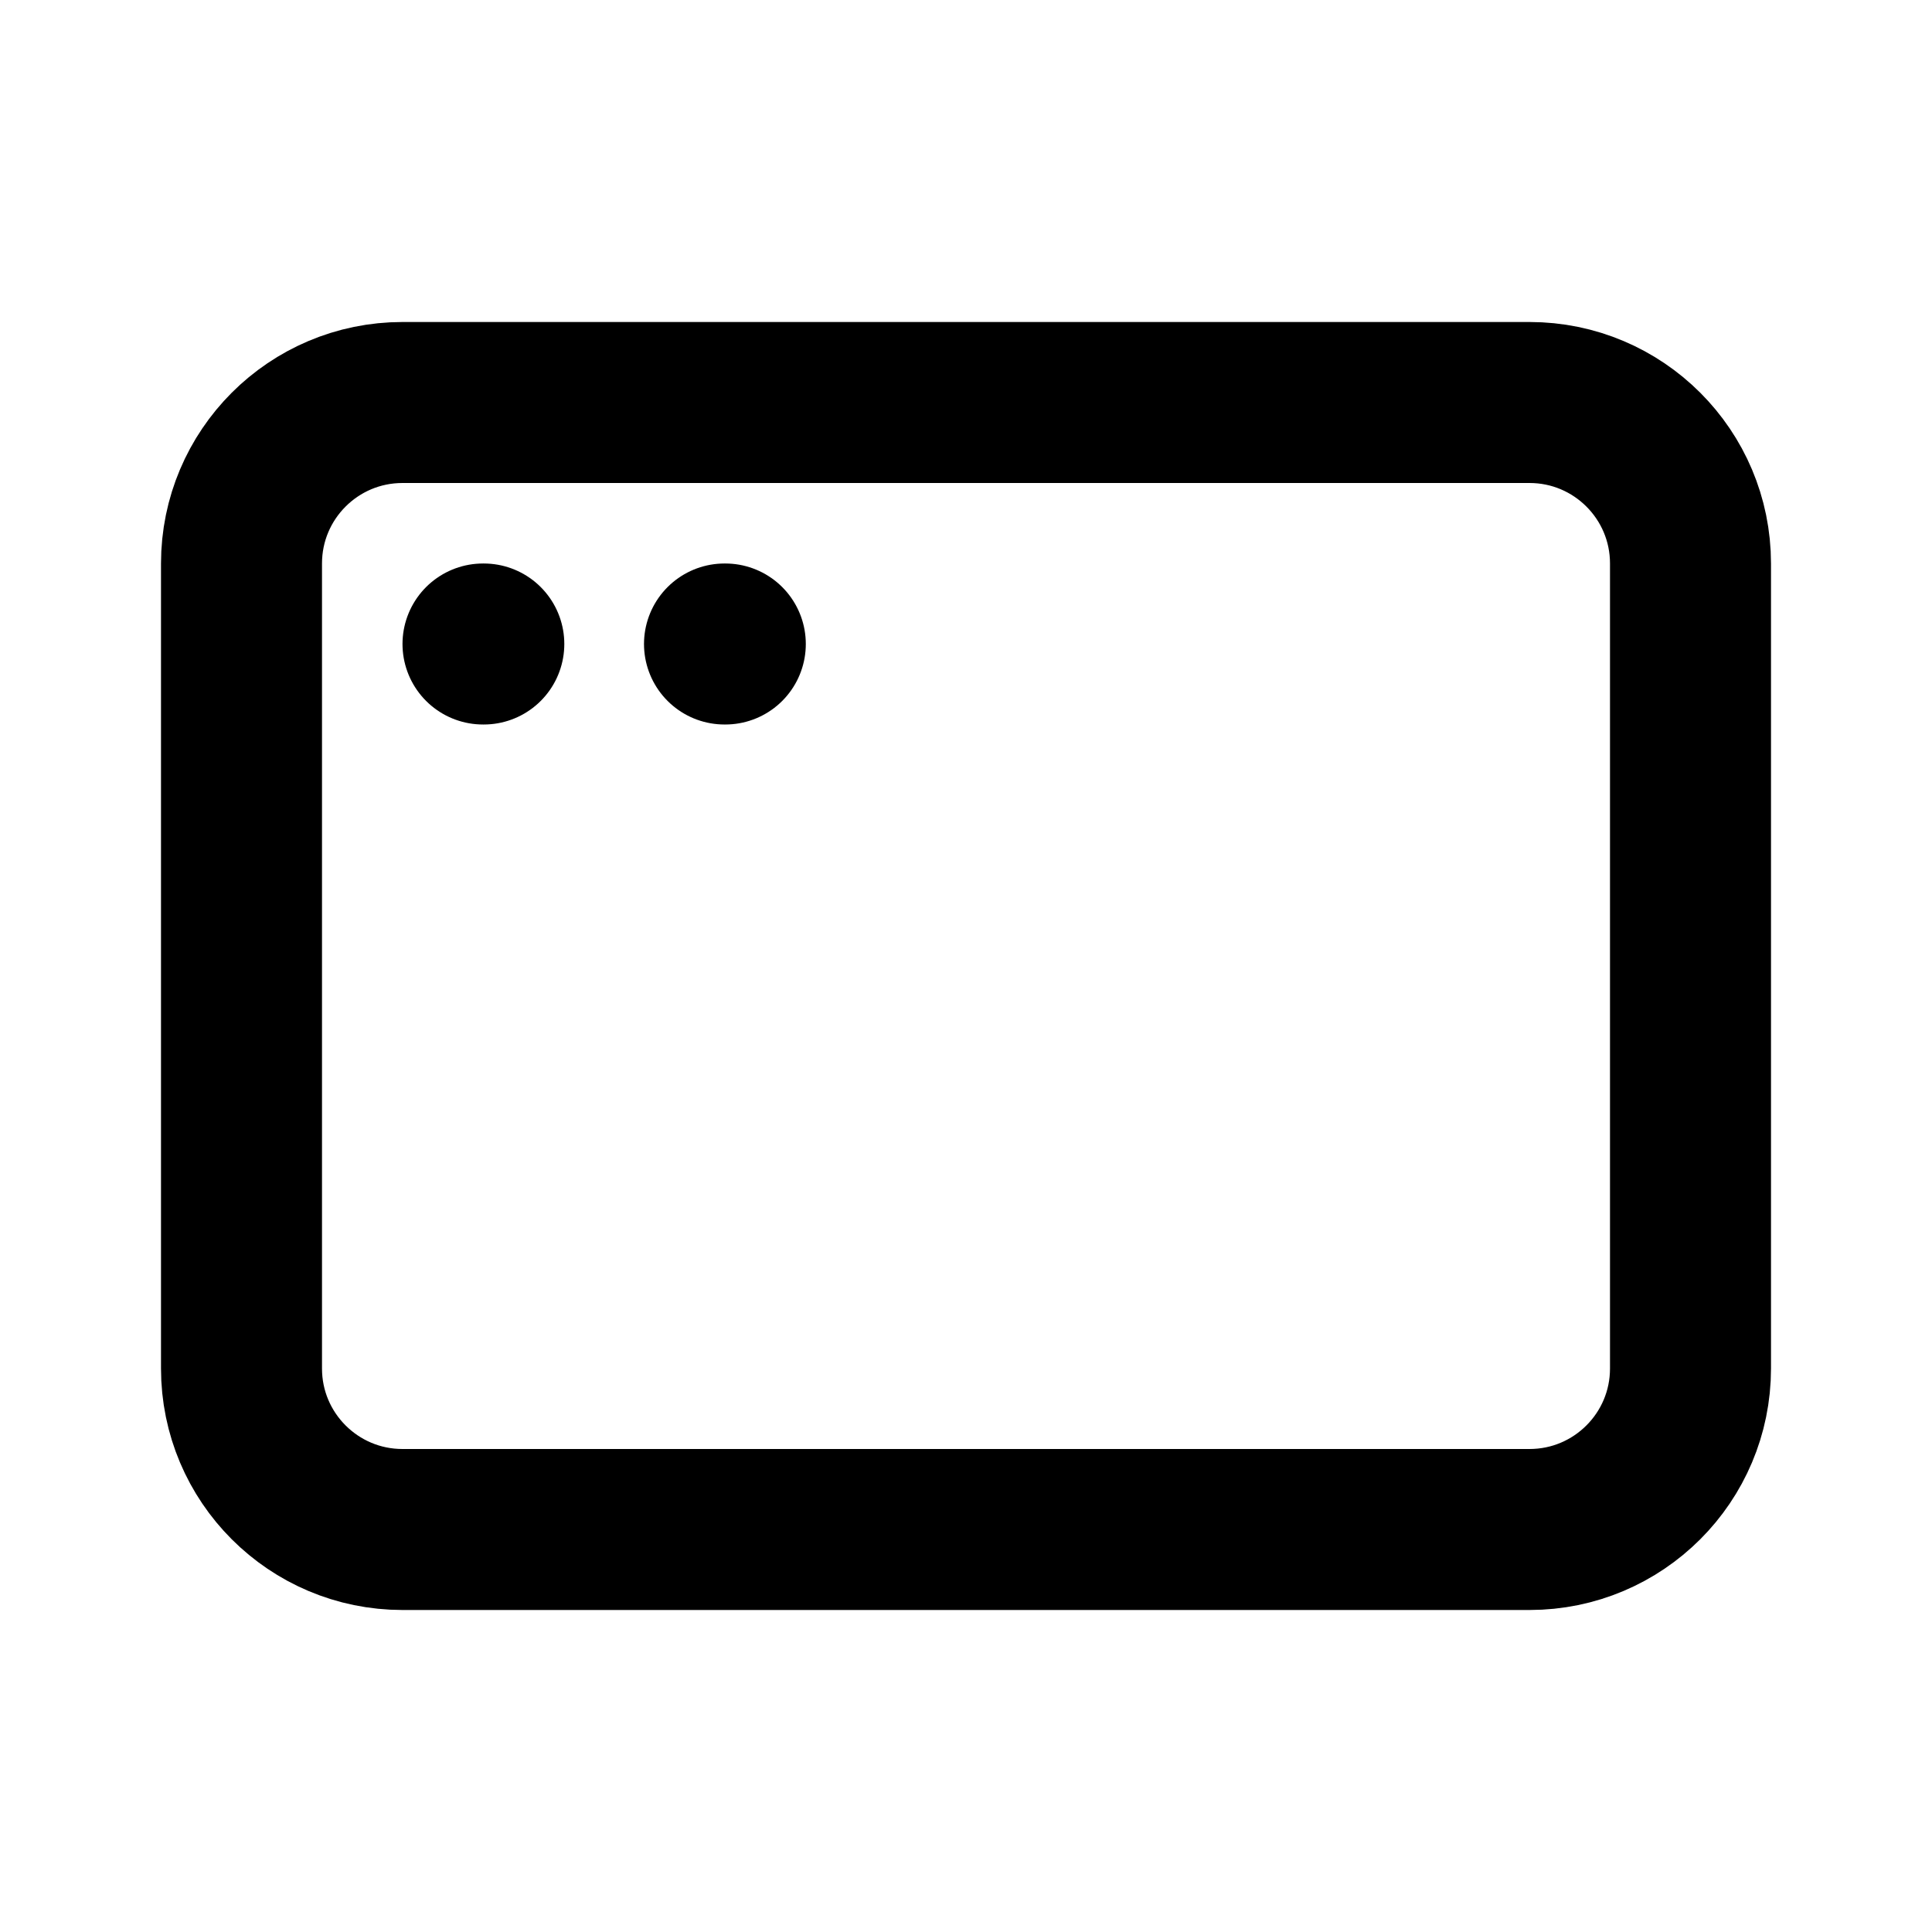
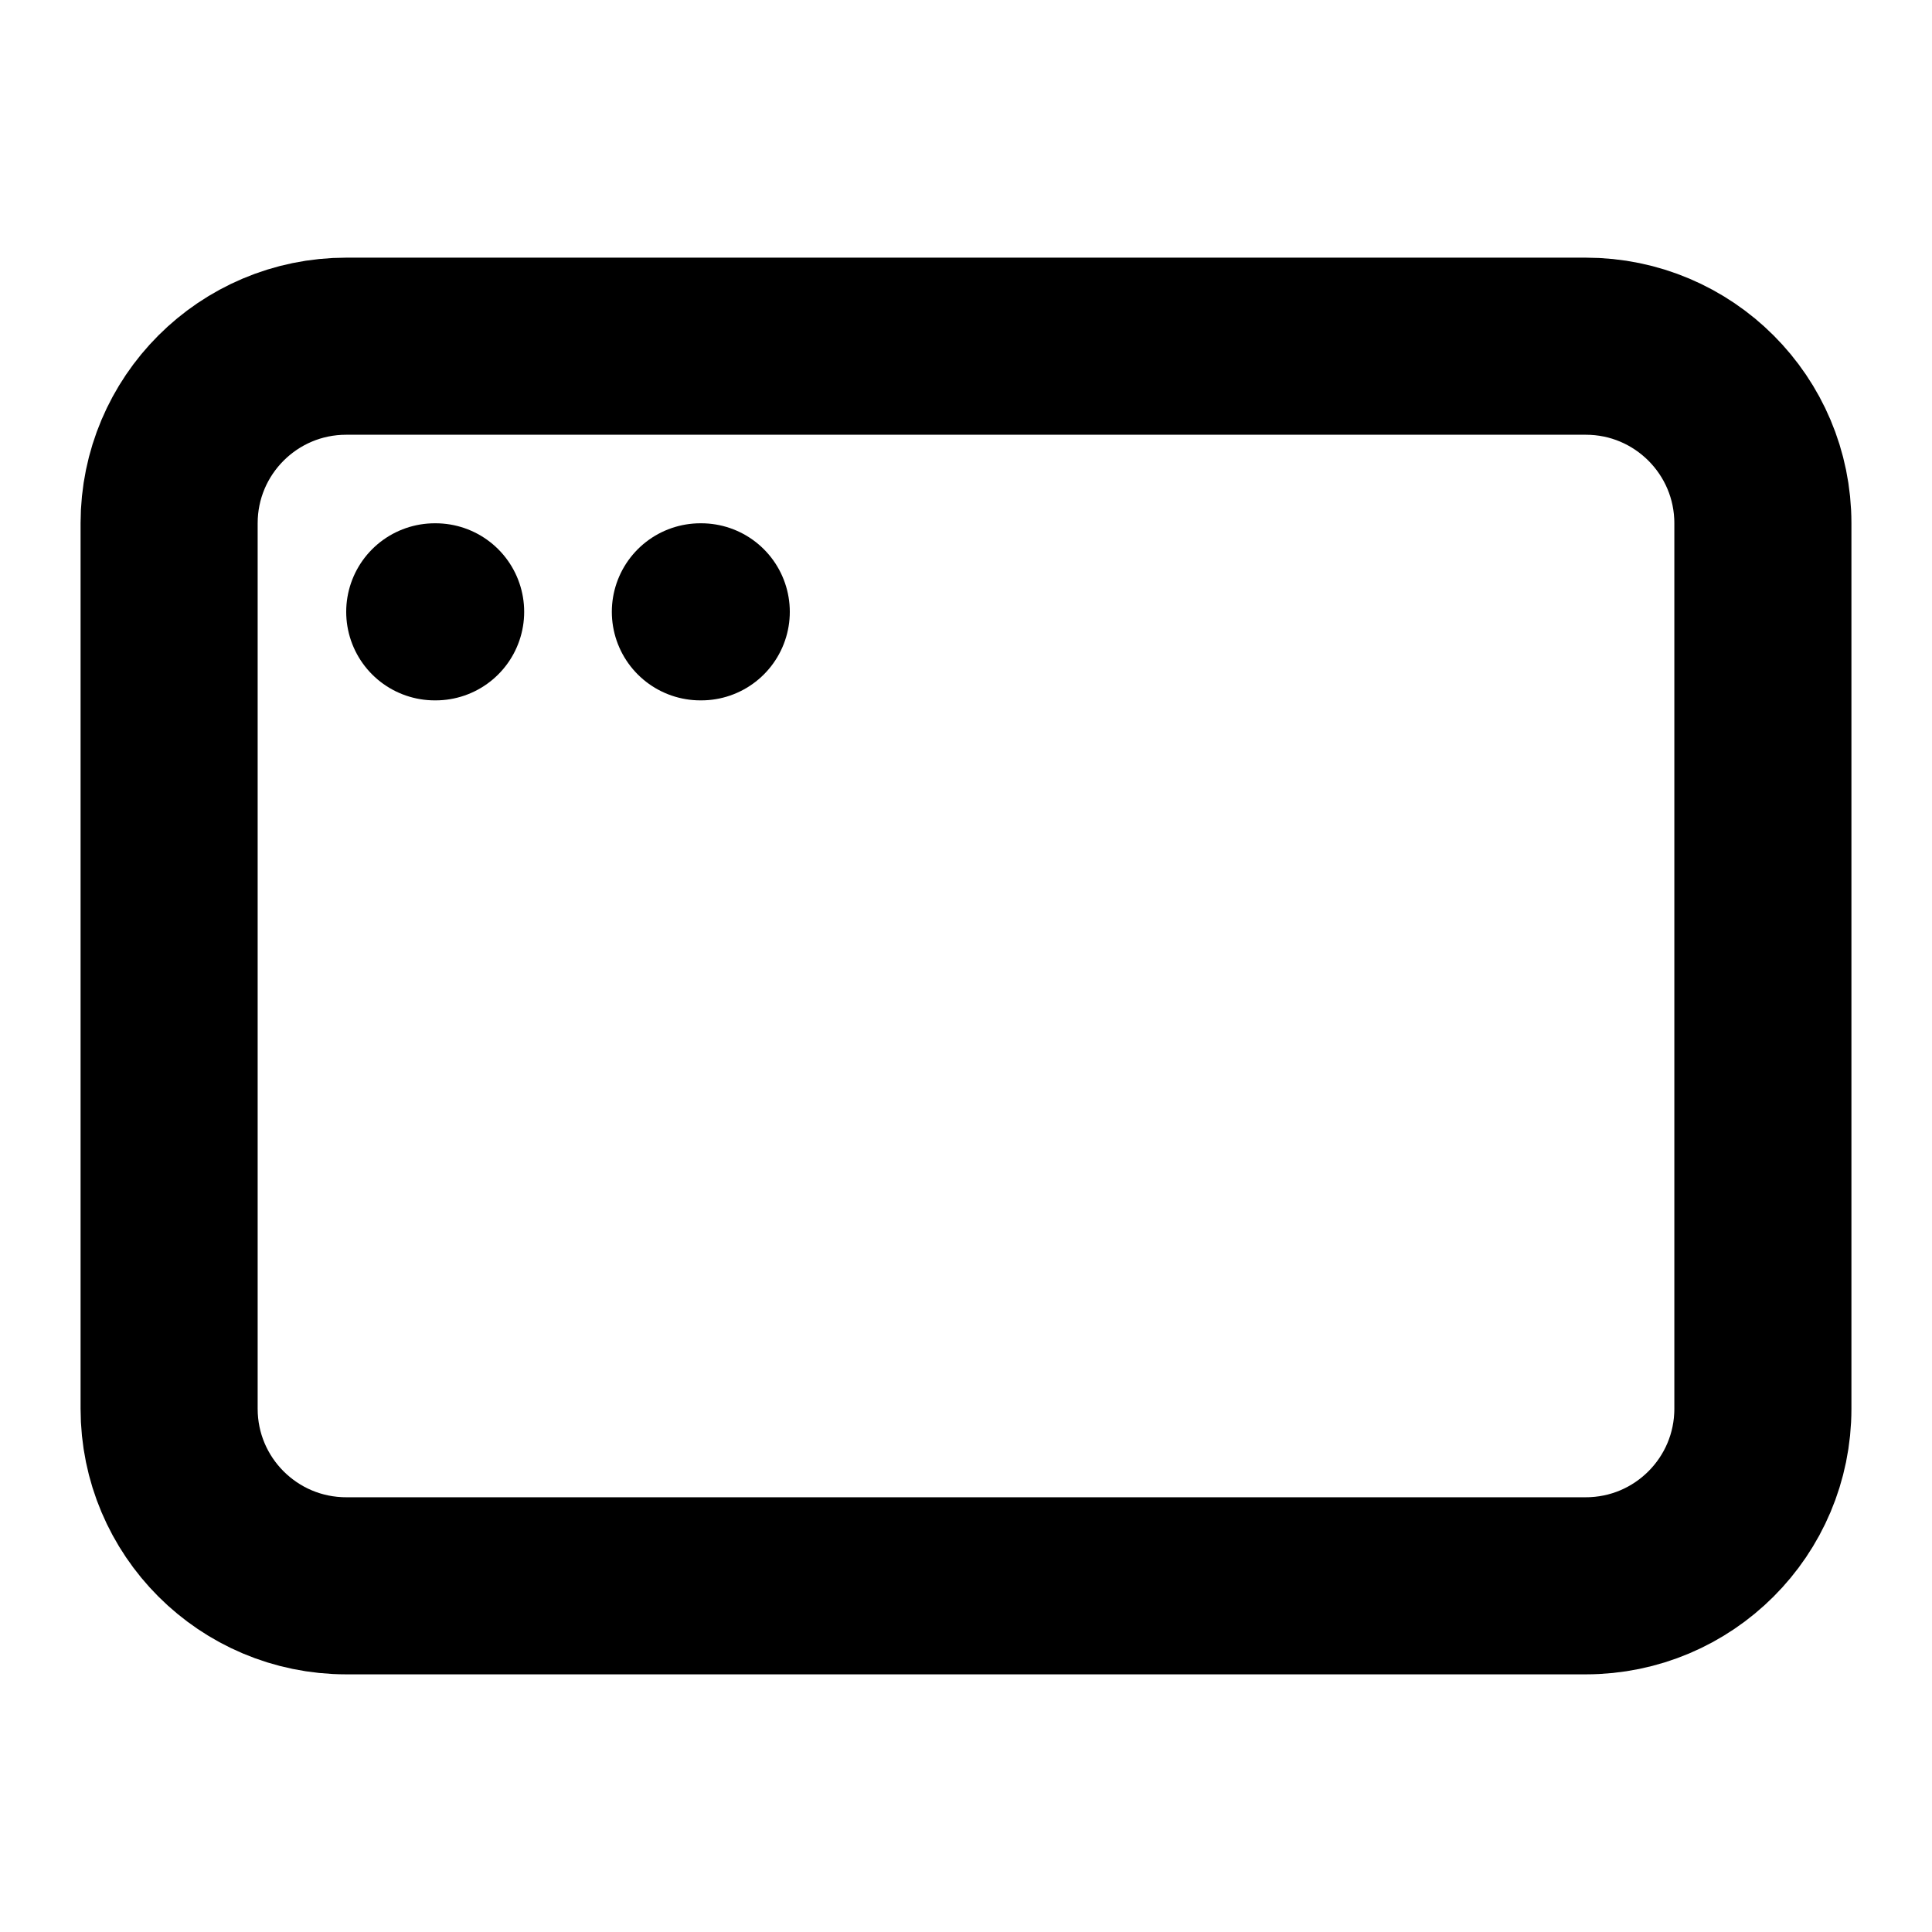
- <svg xmlns="http://www.w3.org/2000/svg" width="24" height="24" viewBox="0 0 24 24" fill="none" stroke="currentColor" stroke-width="2" stroke-linecap="round" stroke-linejoin="round">
+ <svg xmlns="http://www.w3.org/2000/svg" width="24" height="24" viewBox="1.09 1.09 21.82 21.82" fill="none" stroke="currentColor" stroke-width="2" stroke-linecap="round" stroke-linejoin="round">
  <path d="M3 7a2 2 0 0 1 2 -2h14a2 2 0 0 1 2 2v10a2 2 0 0 1 -2 2h-14a2 2 0 0 1 -2 -2v-10" />
  <path d="M6 8h.01" />
  <path d="M9 8h.01" />
</svg>
